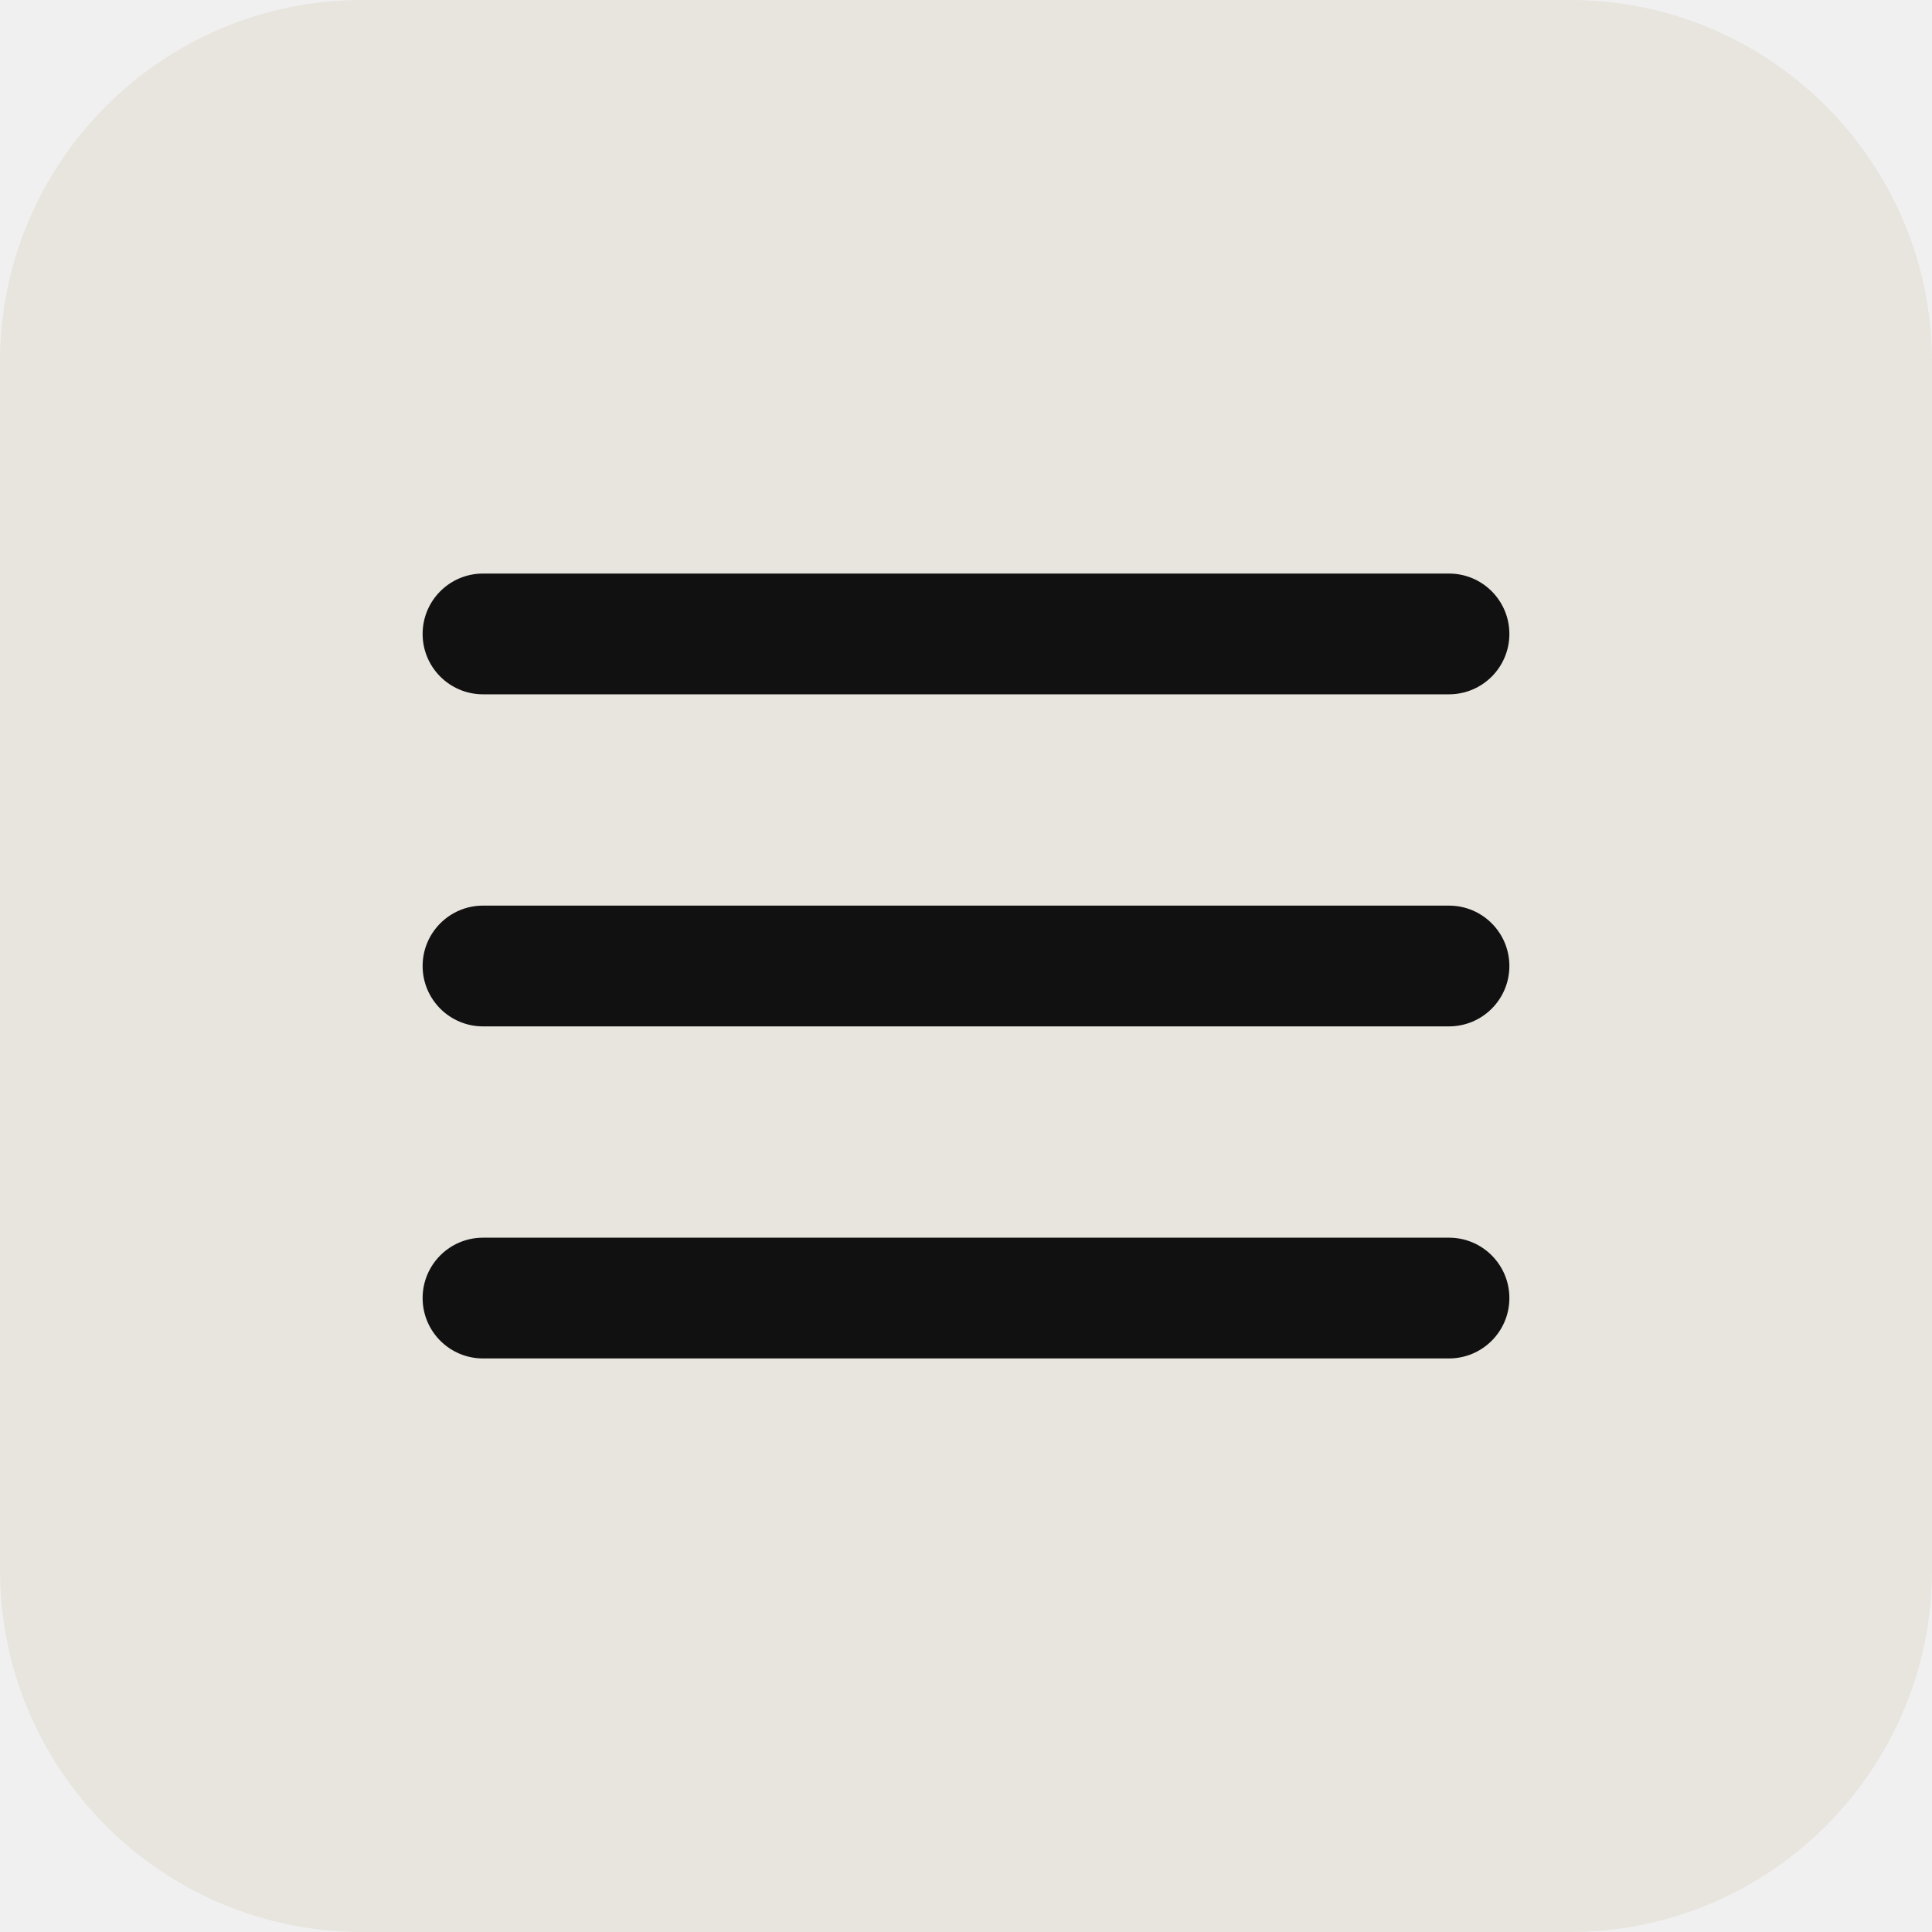
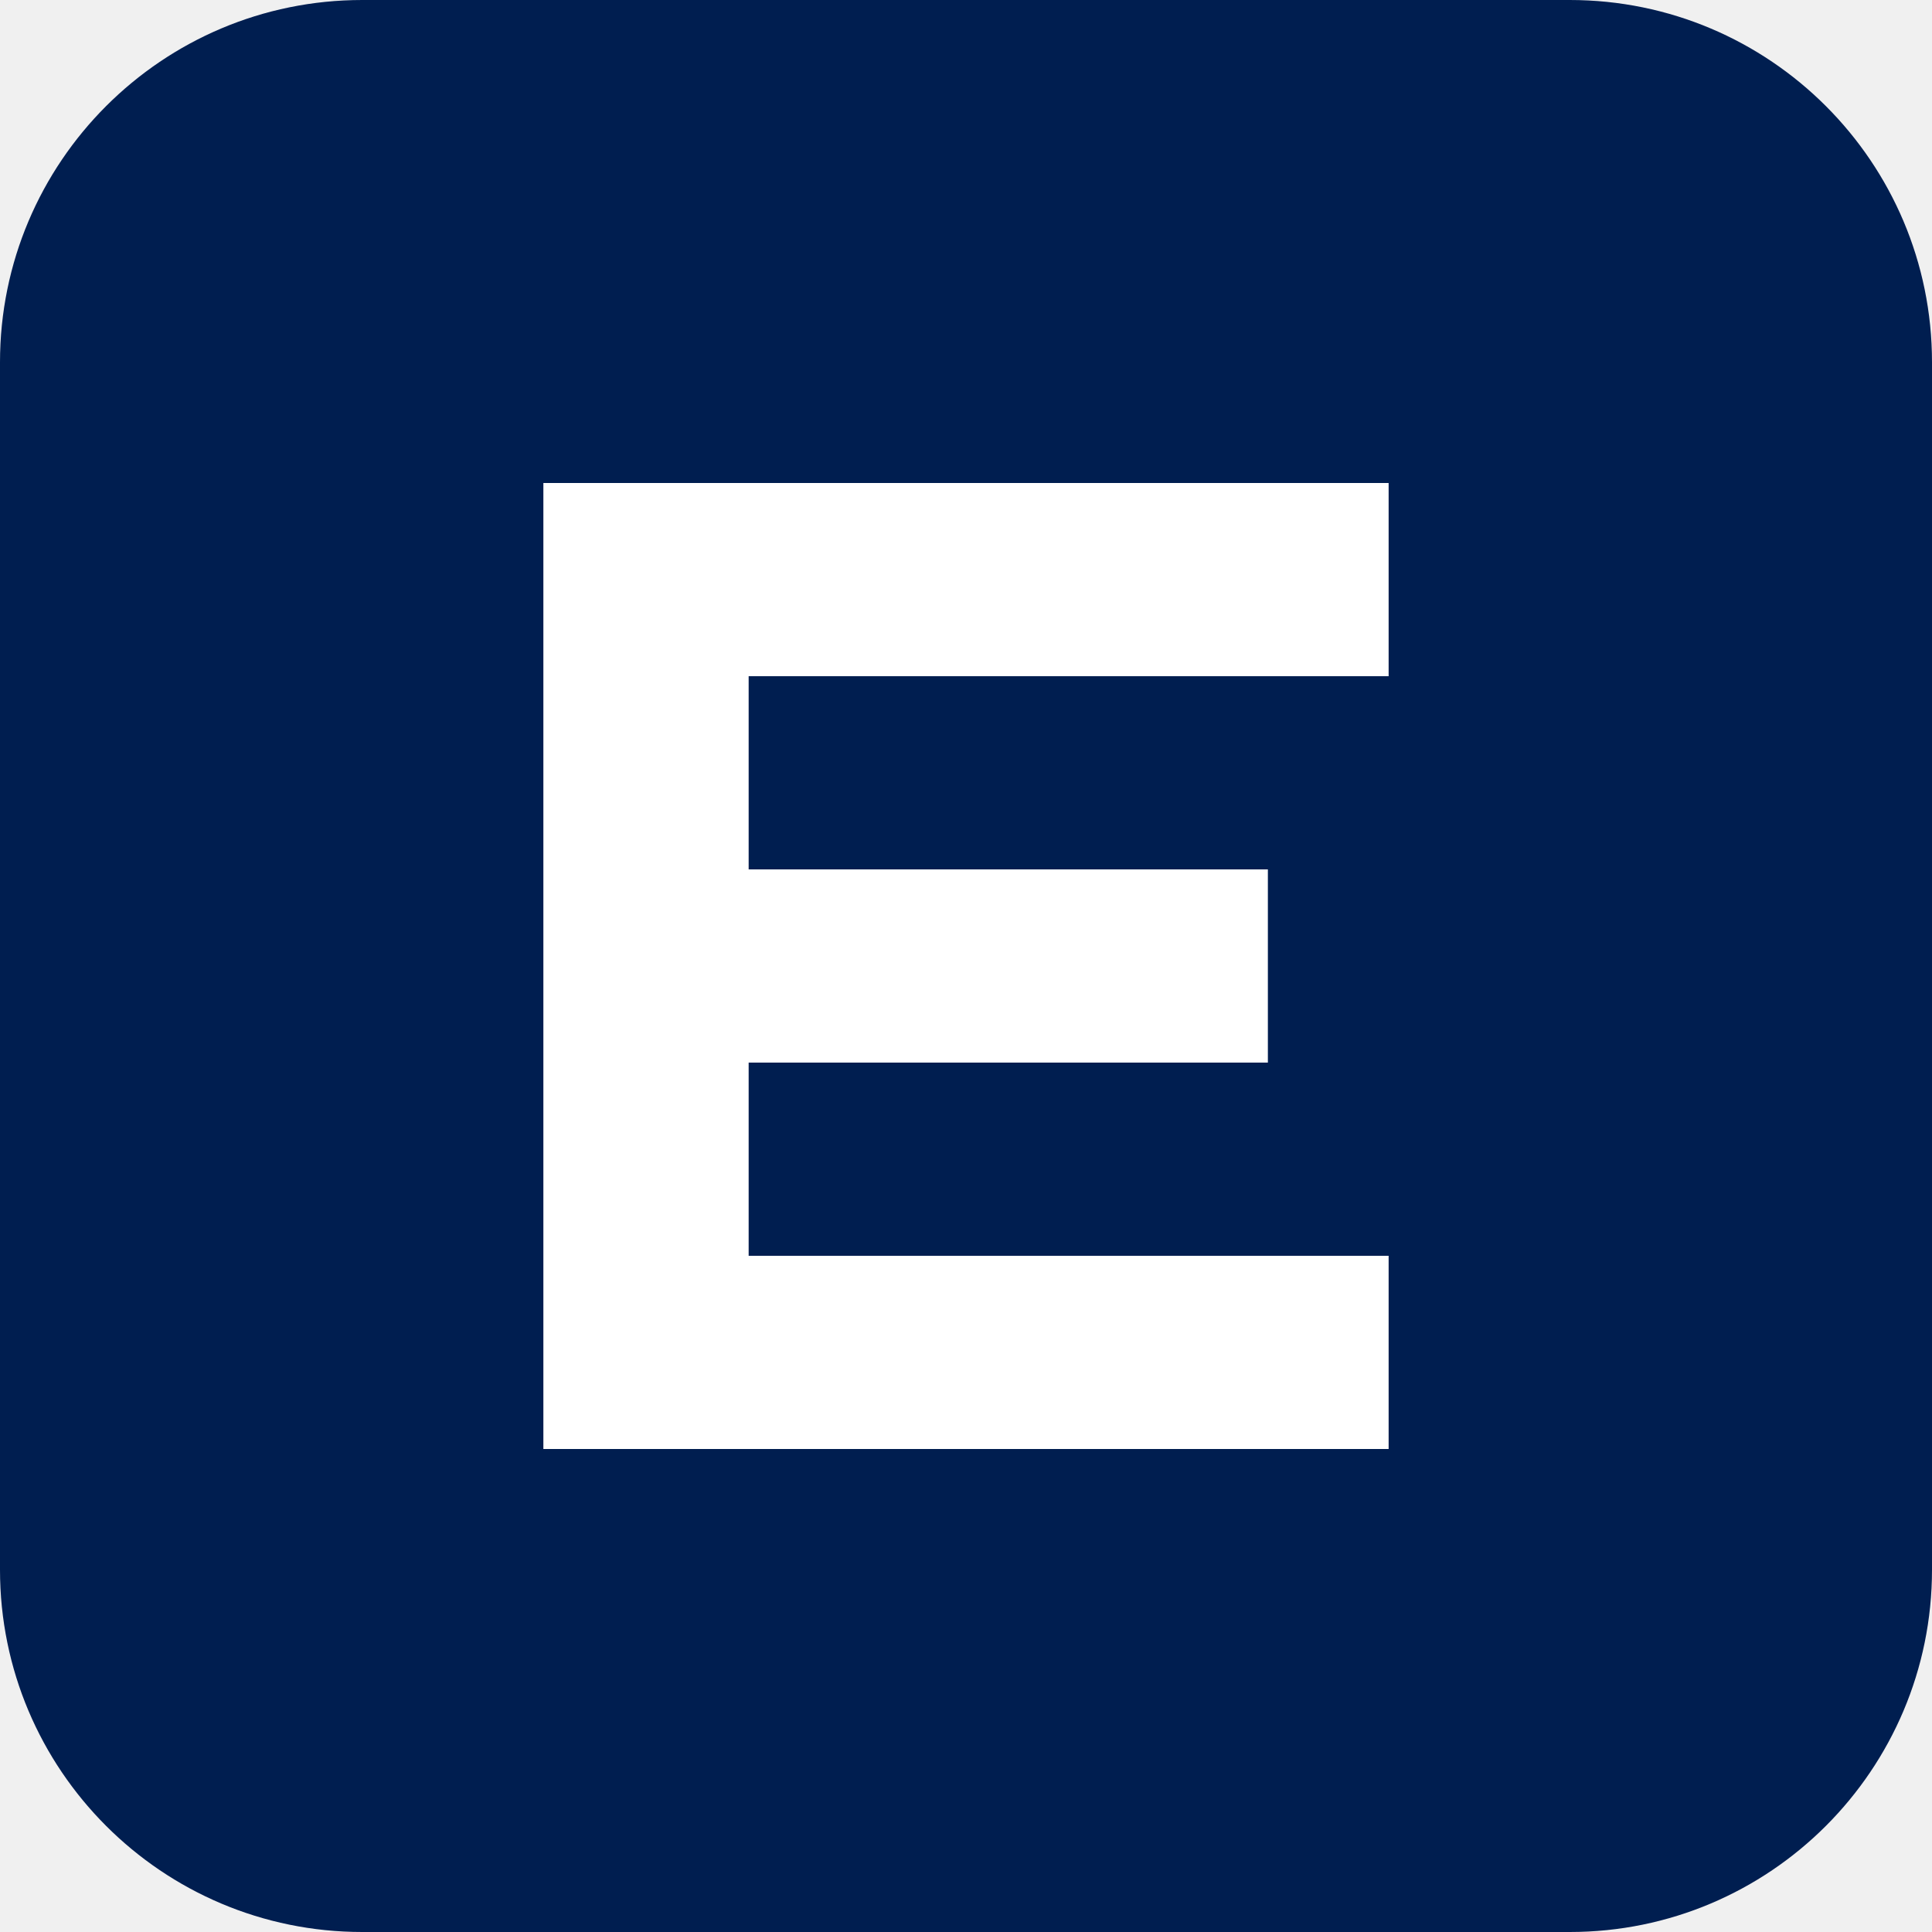
- <svg xmlns="http://www.w3.org/2000/svg" viewBox="0 0 32 32">
-   <rect width="32" height="32" rx="6" fill="#e8e4de" />
-   <rect x="7" y="9.5" width="18" height="2" rx="1" fill="#111111" />
-   <rect x="7" y="15" width="18" height="2" rx="1" fill="#111111" />
-   <rect x="7" y="20.5" width="18" height="2" rx="1" fill="#111111" />
+ <svg xmlns="http://www.w3.org/2000/svg" viewBox="0 0 32 32" role="img" aria-label="Equsto">
+   <rect width="32" height="32" rx="6" fill="#001e50" />
+   <path fill="#ffffff" d="M9 8h14v3.2H12.4v3.2H21V17.6H12.4v3.2H23V24H9V8z" />
</svg>
